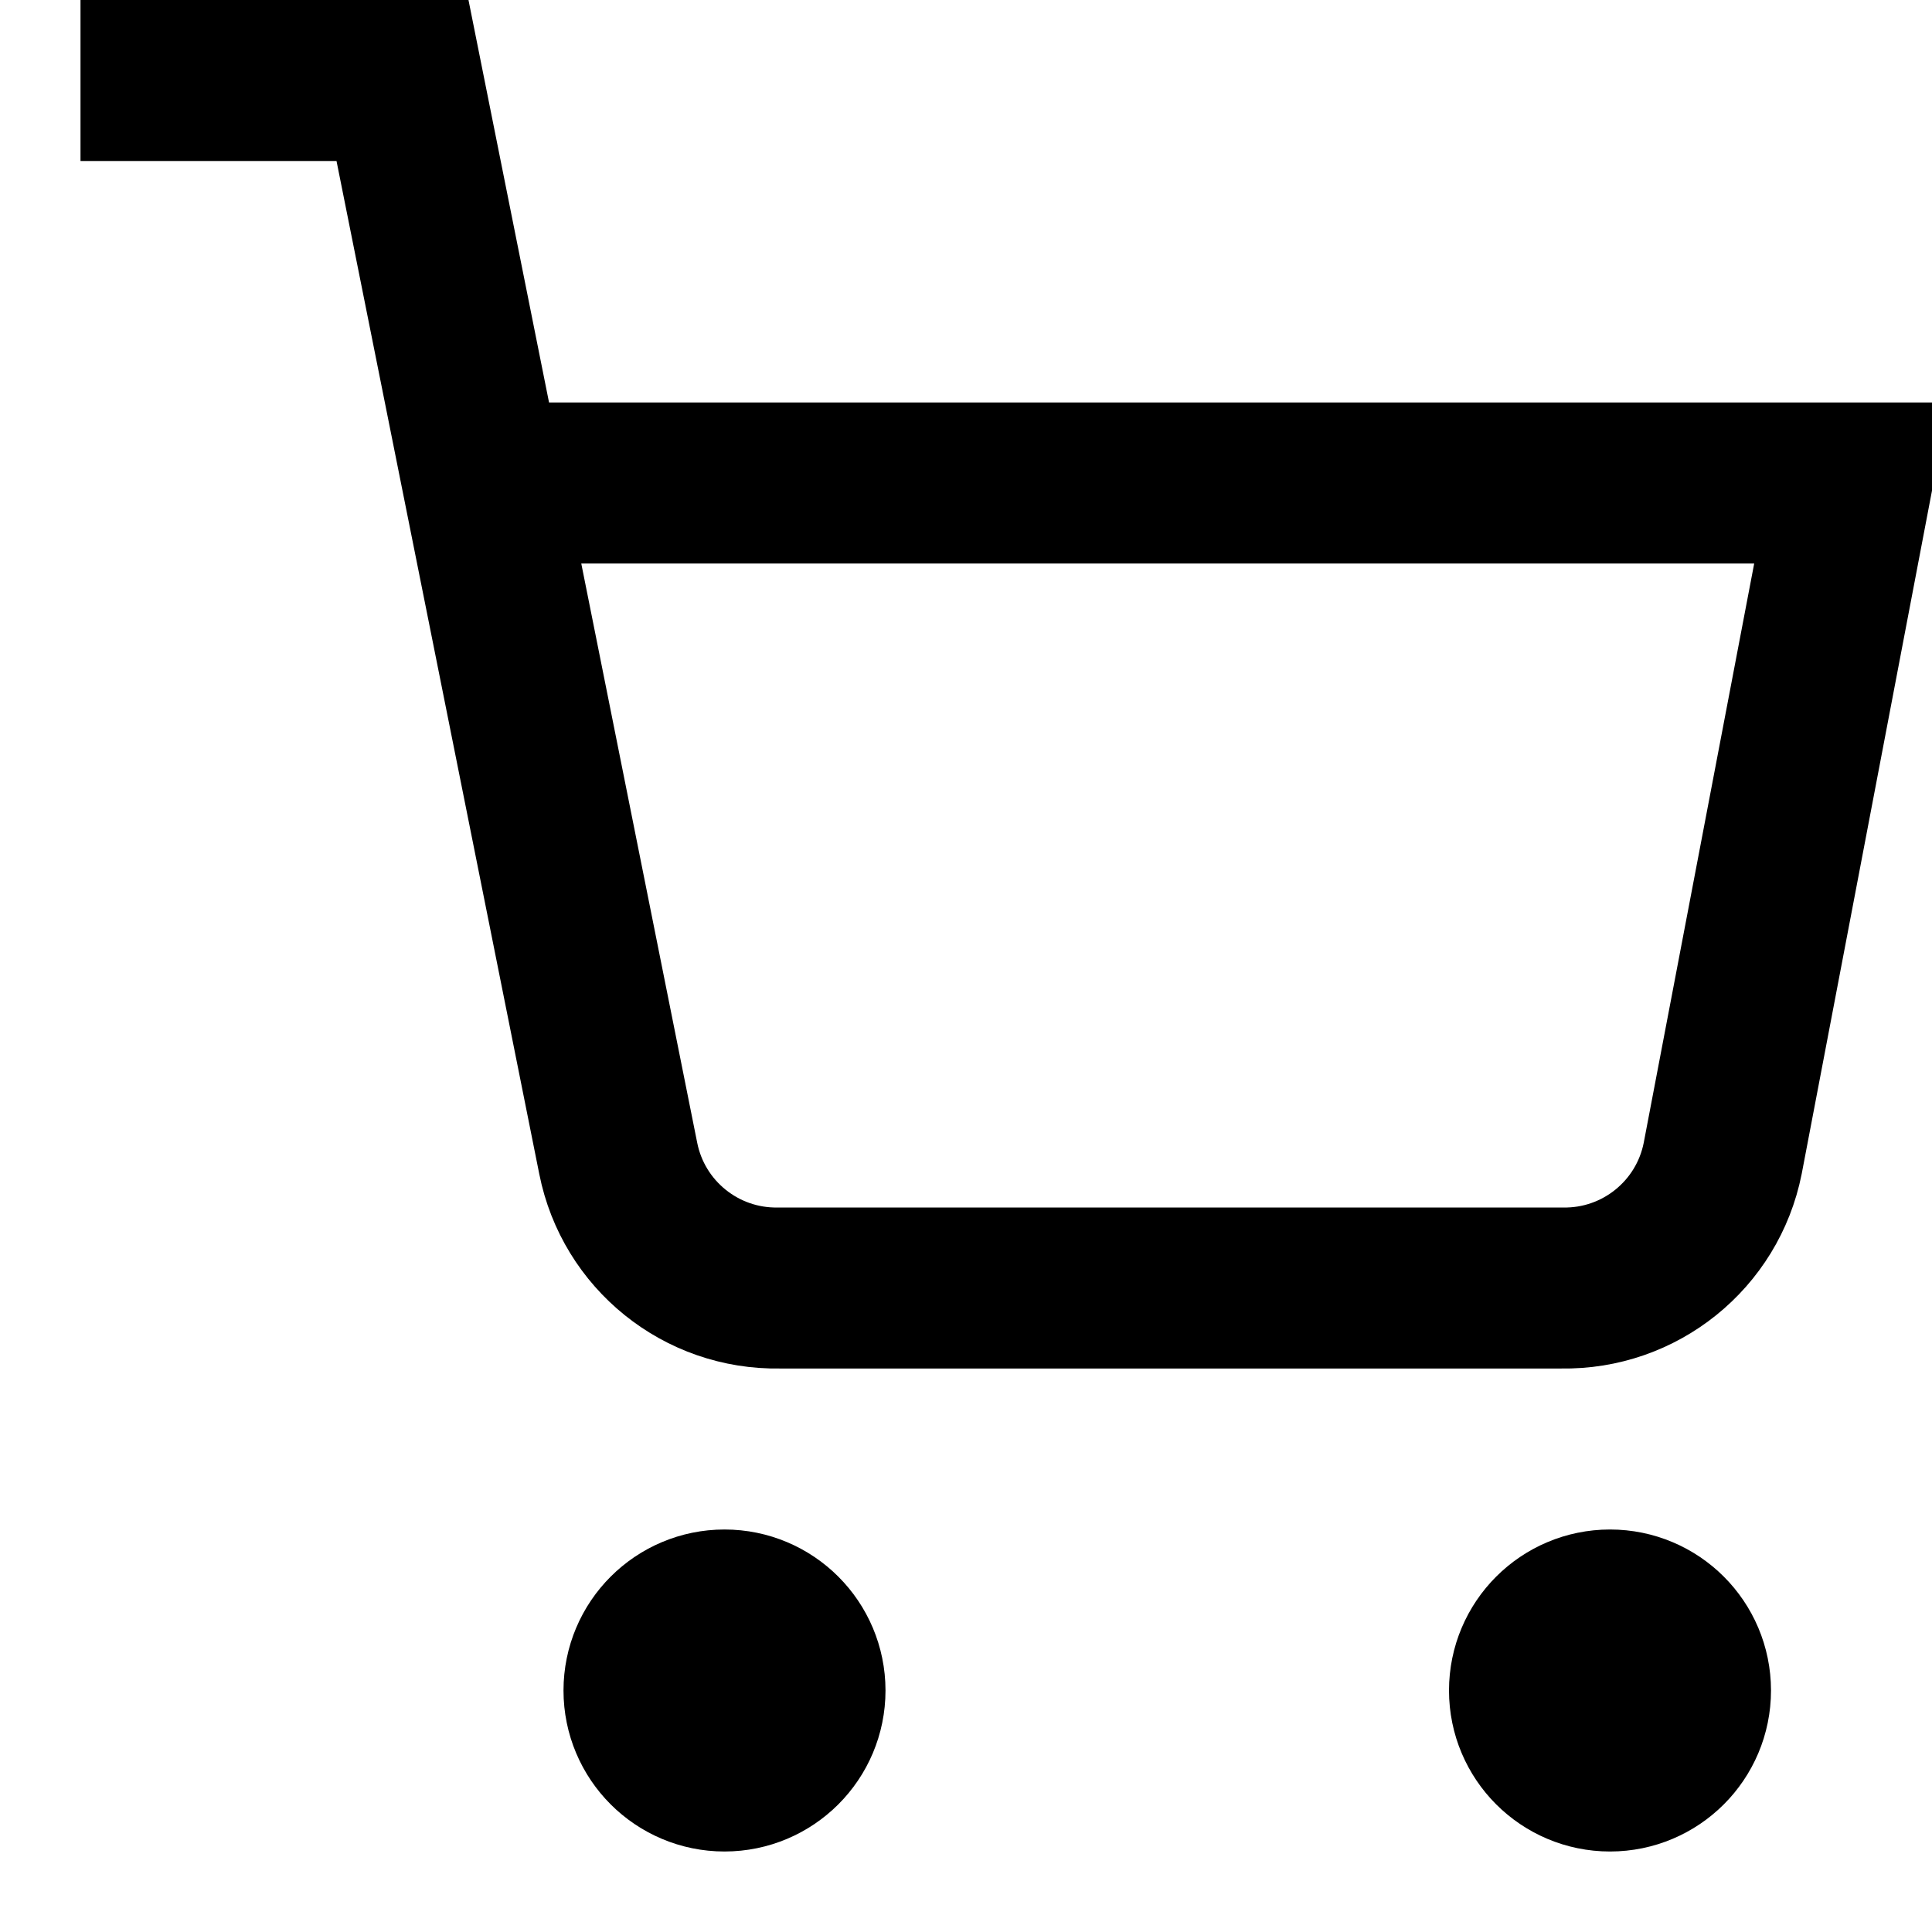
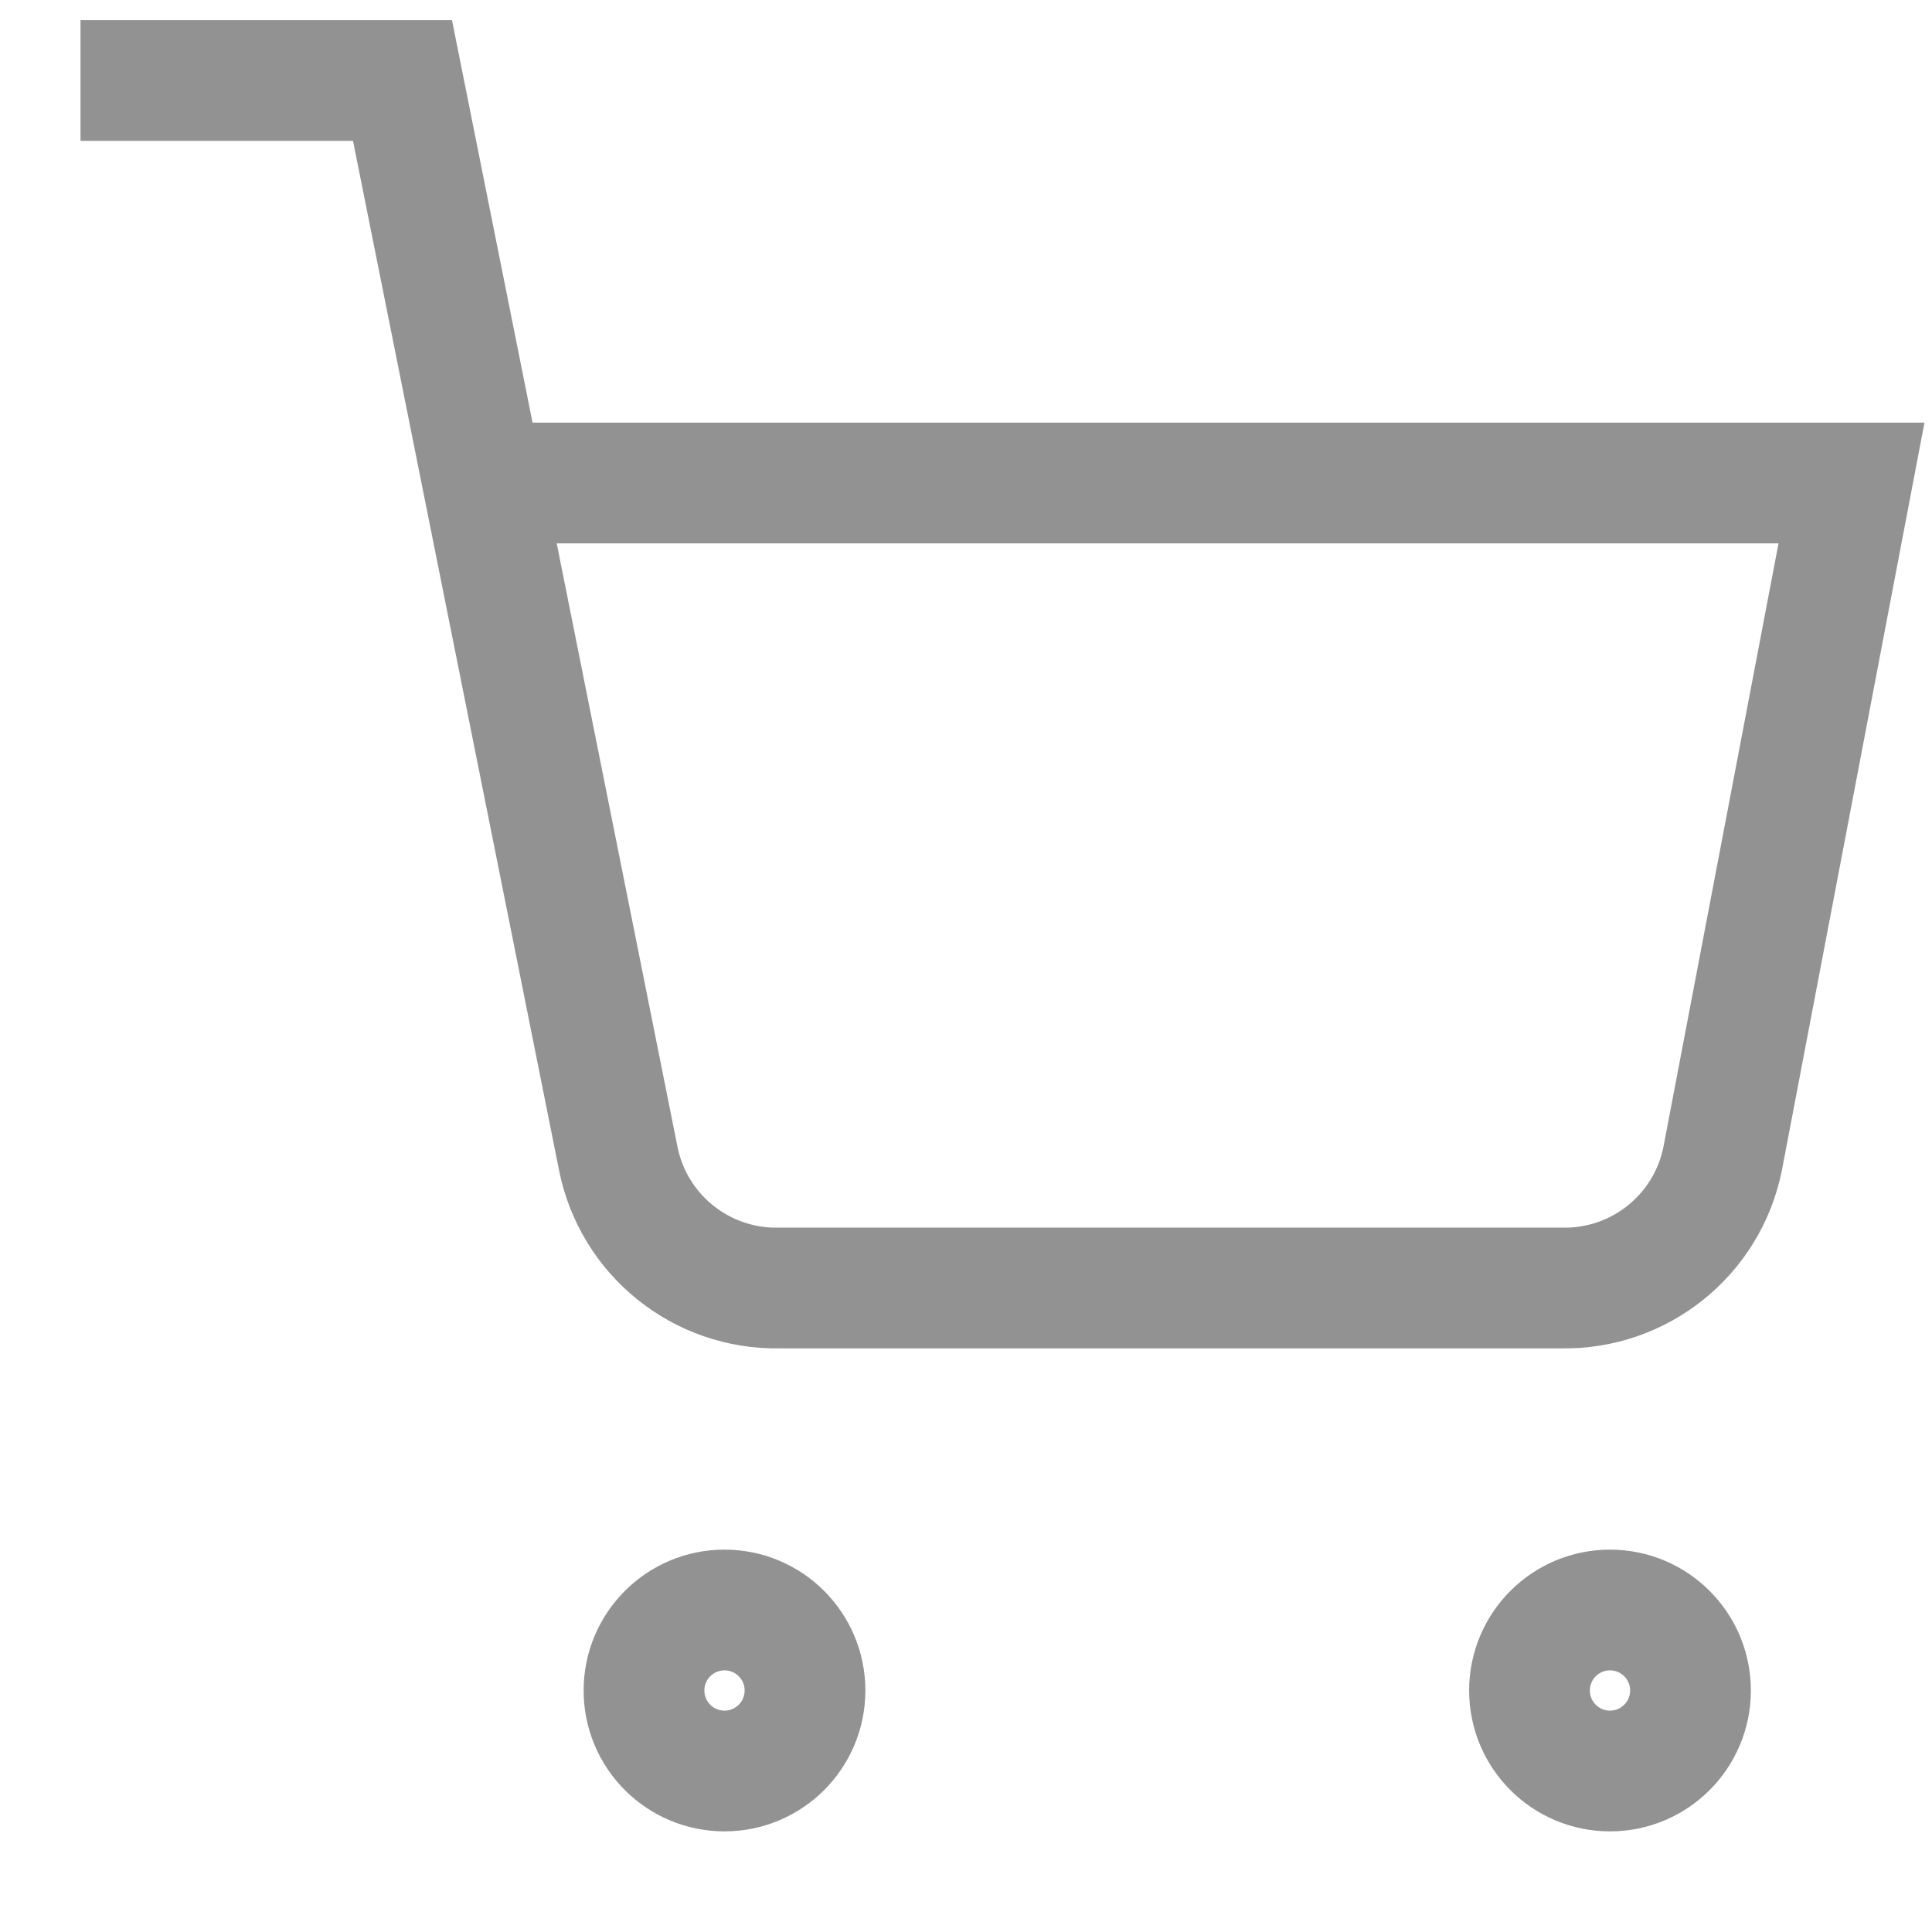
- <svg viewBox="0 0 24 24" fill="none" stroke="currentColor" stroke-width="2">
+ <svg viewBox="0 0 24 24" fill="none" stroke="#272727" stroke-opacity="0.5" stroke-width="1.5">
  <circle cx="9" cy="21" r="1" />
  <circle cx="20" cy="21" r="1" />
  <path d="M1 1h4l2.68 13.39a2 2 0 0 0 2 1.61h9.72a2 2 0 0 0 2-1.61L23 6H6" />
</svg>
